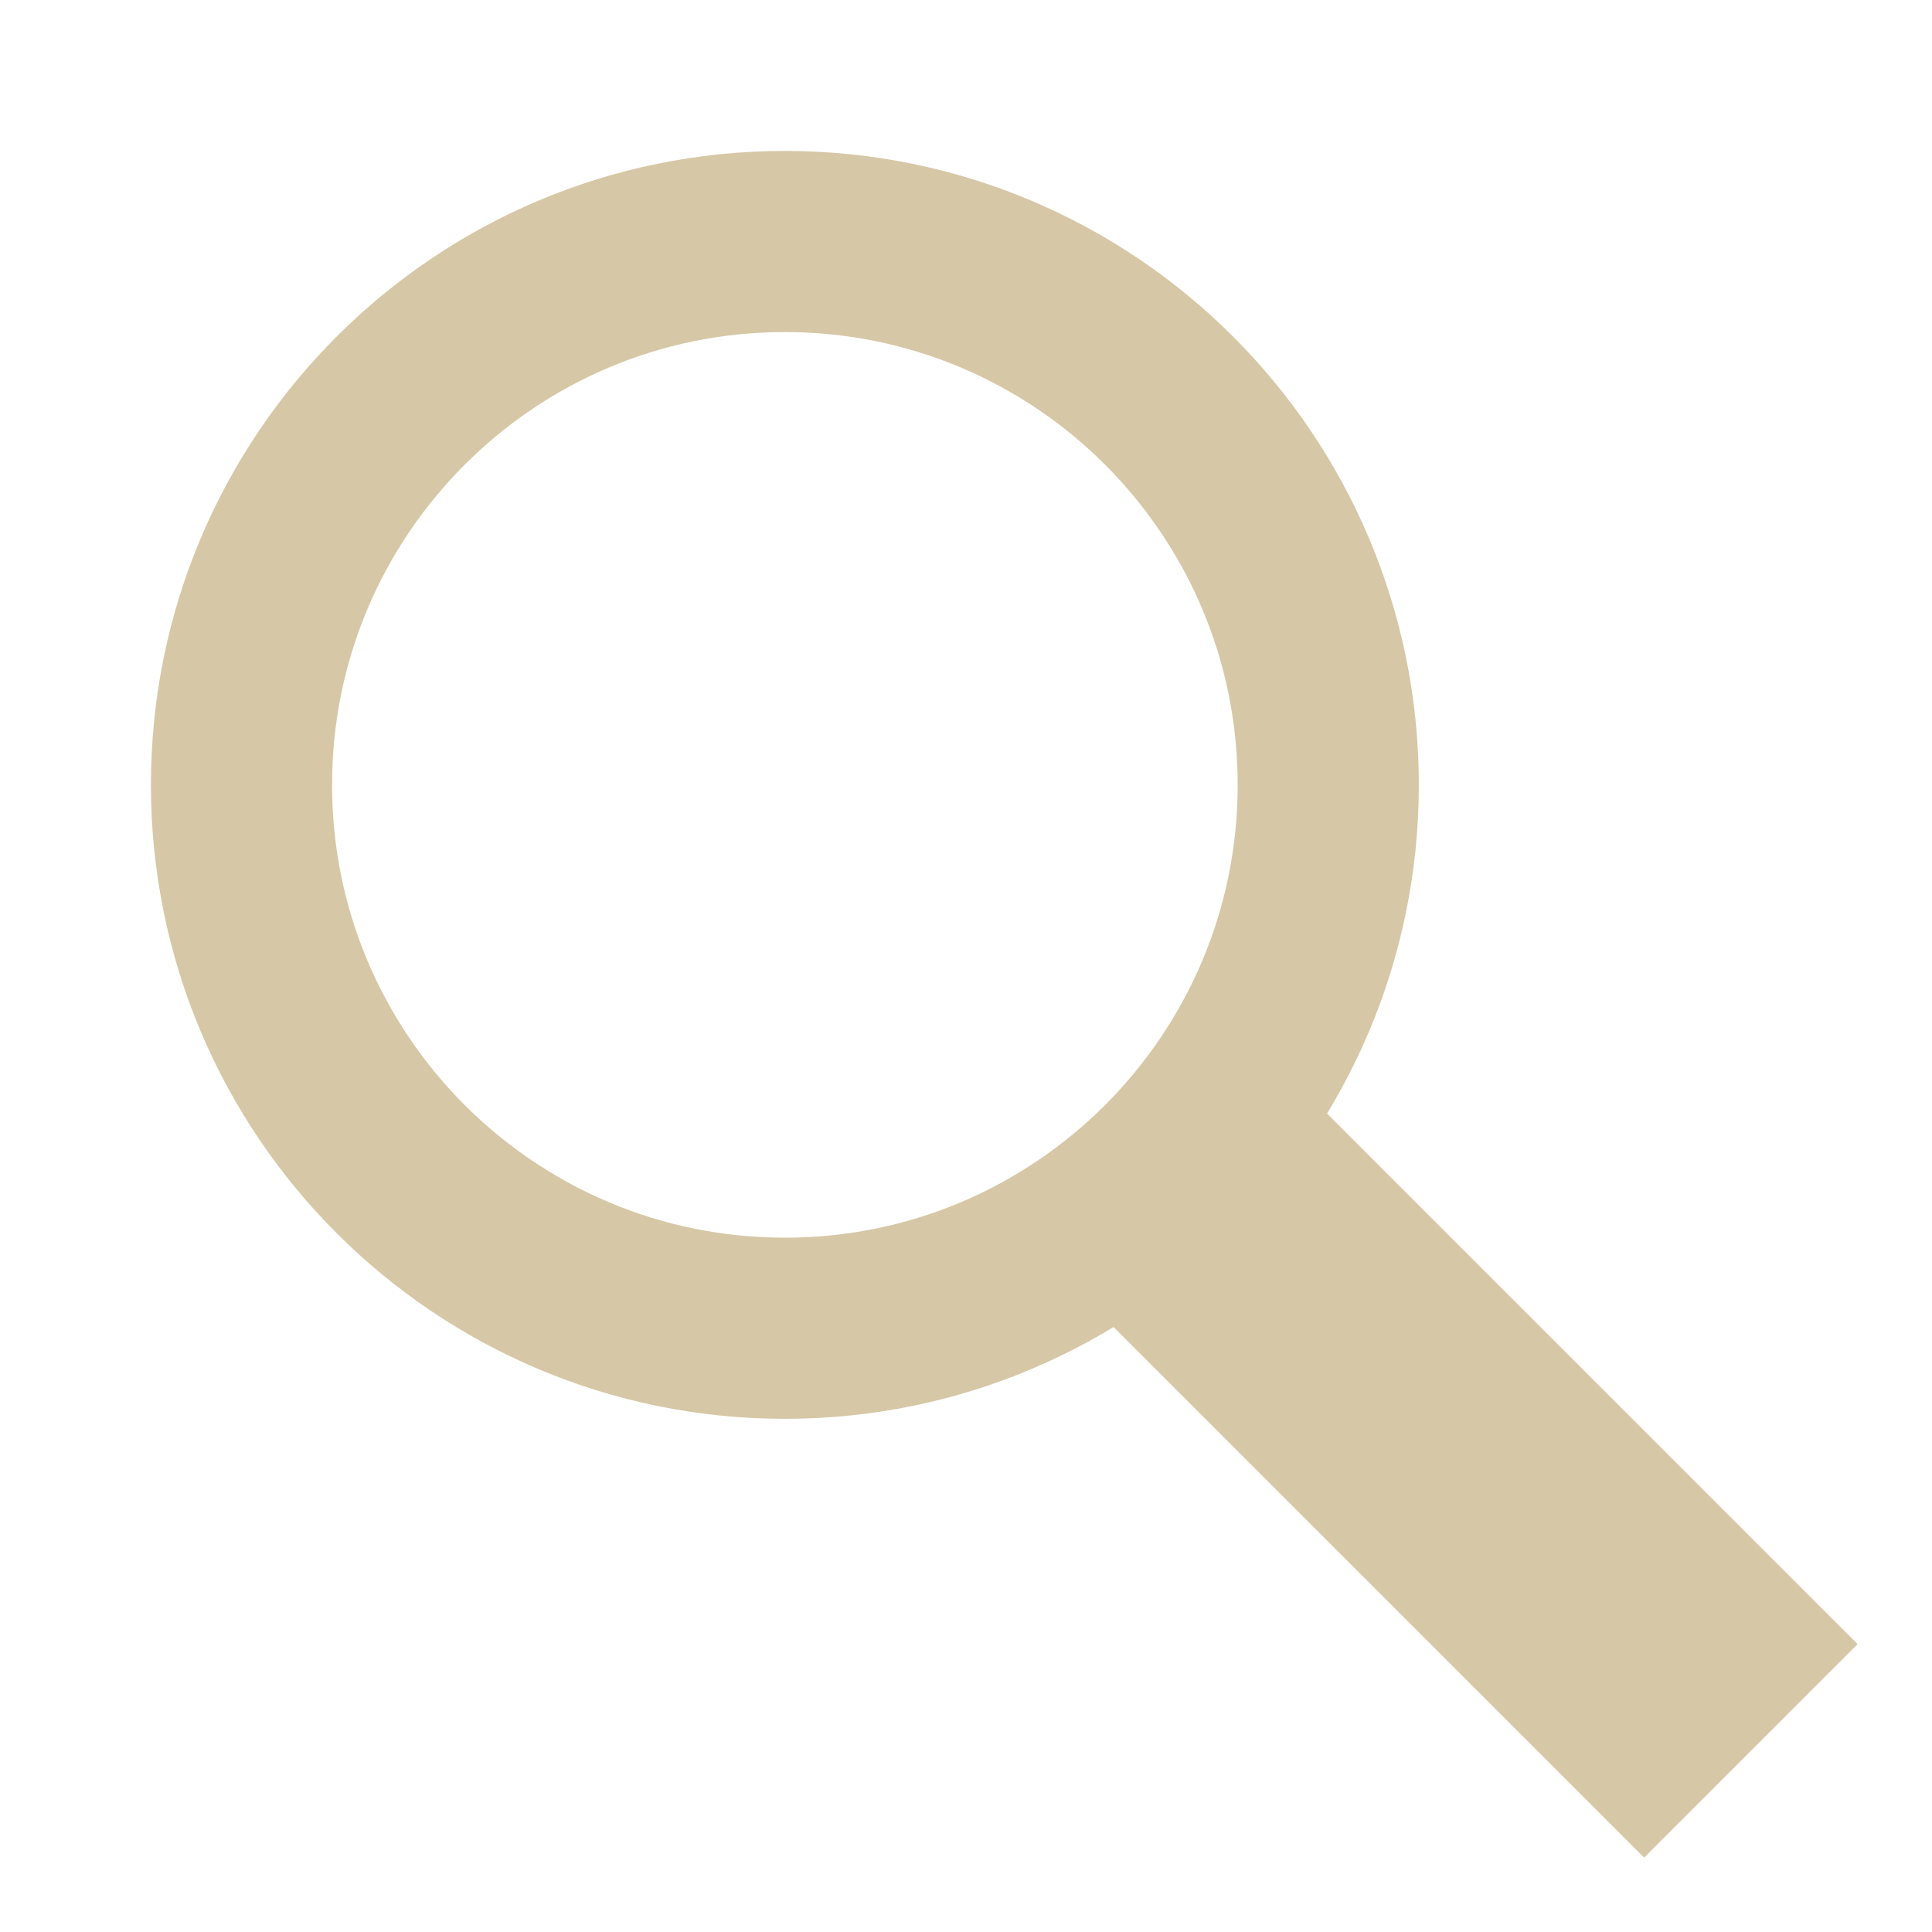
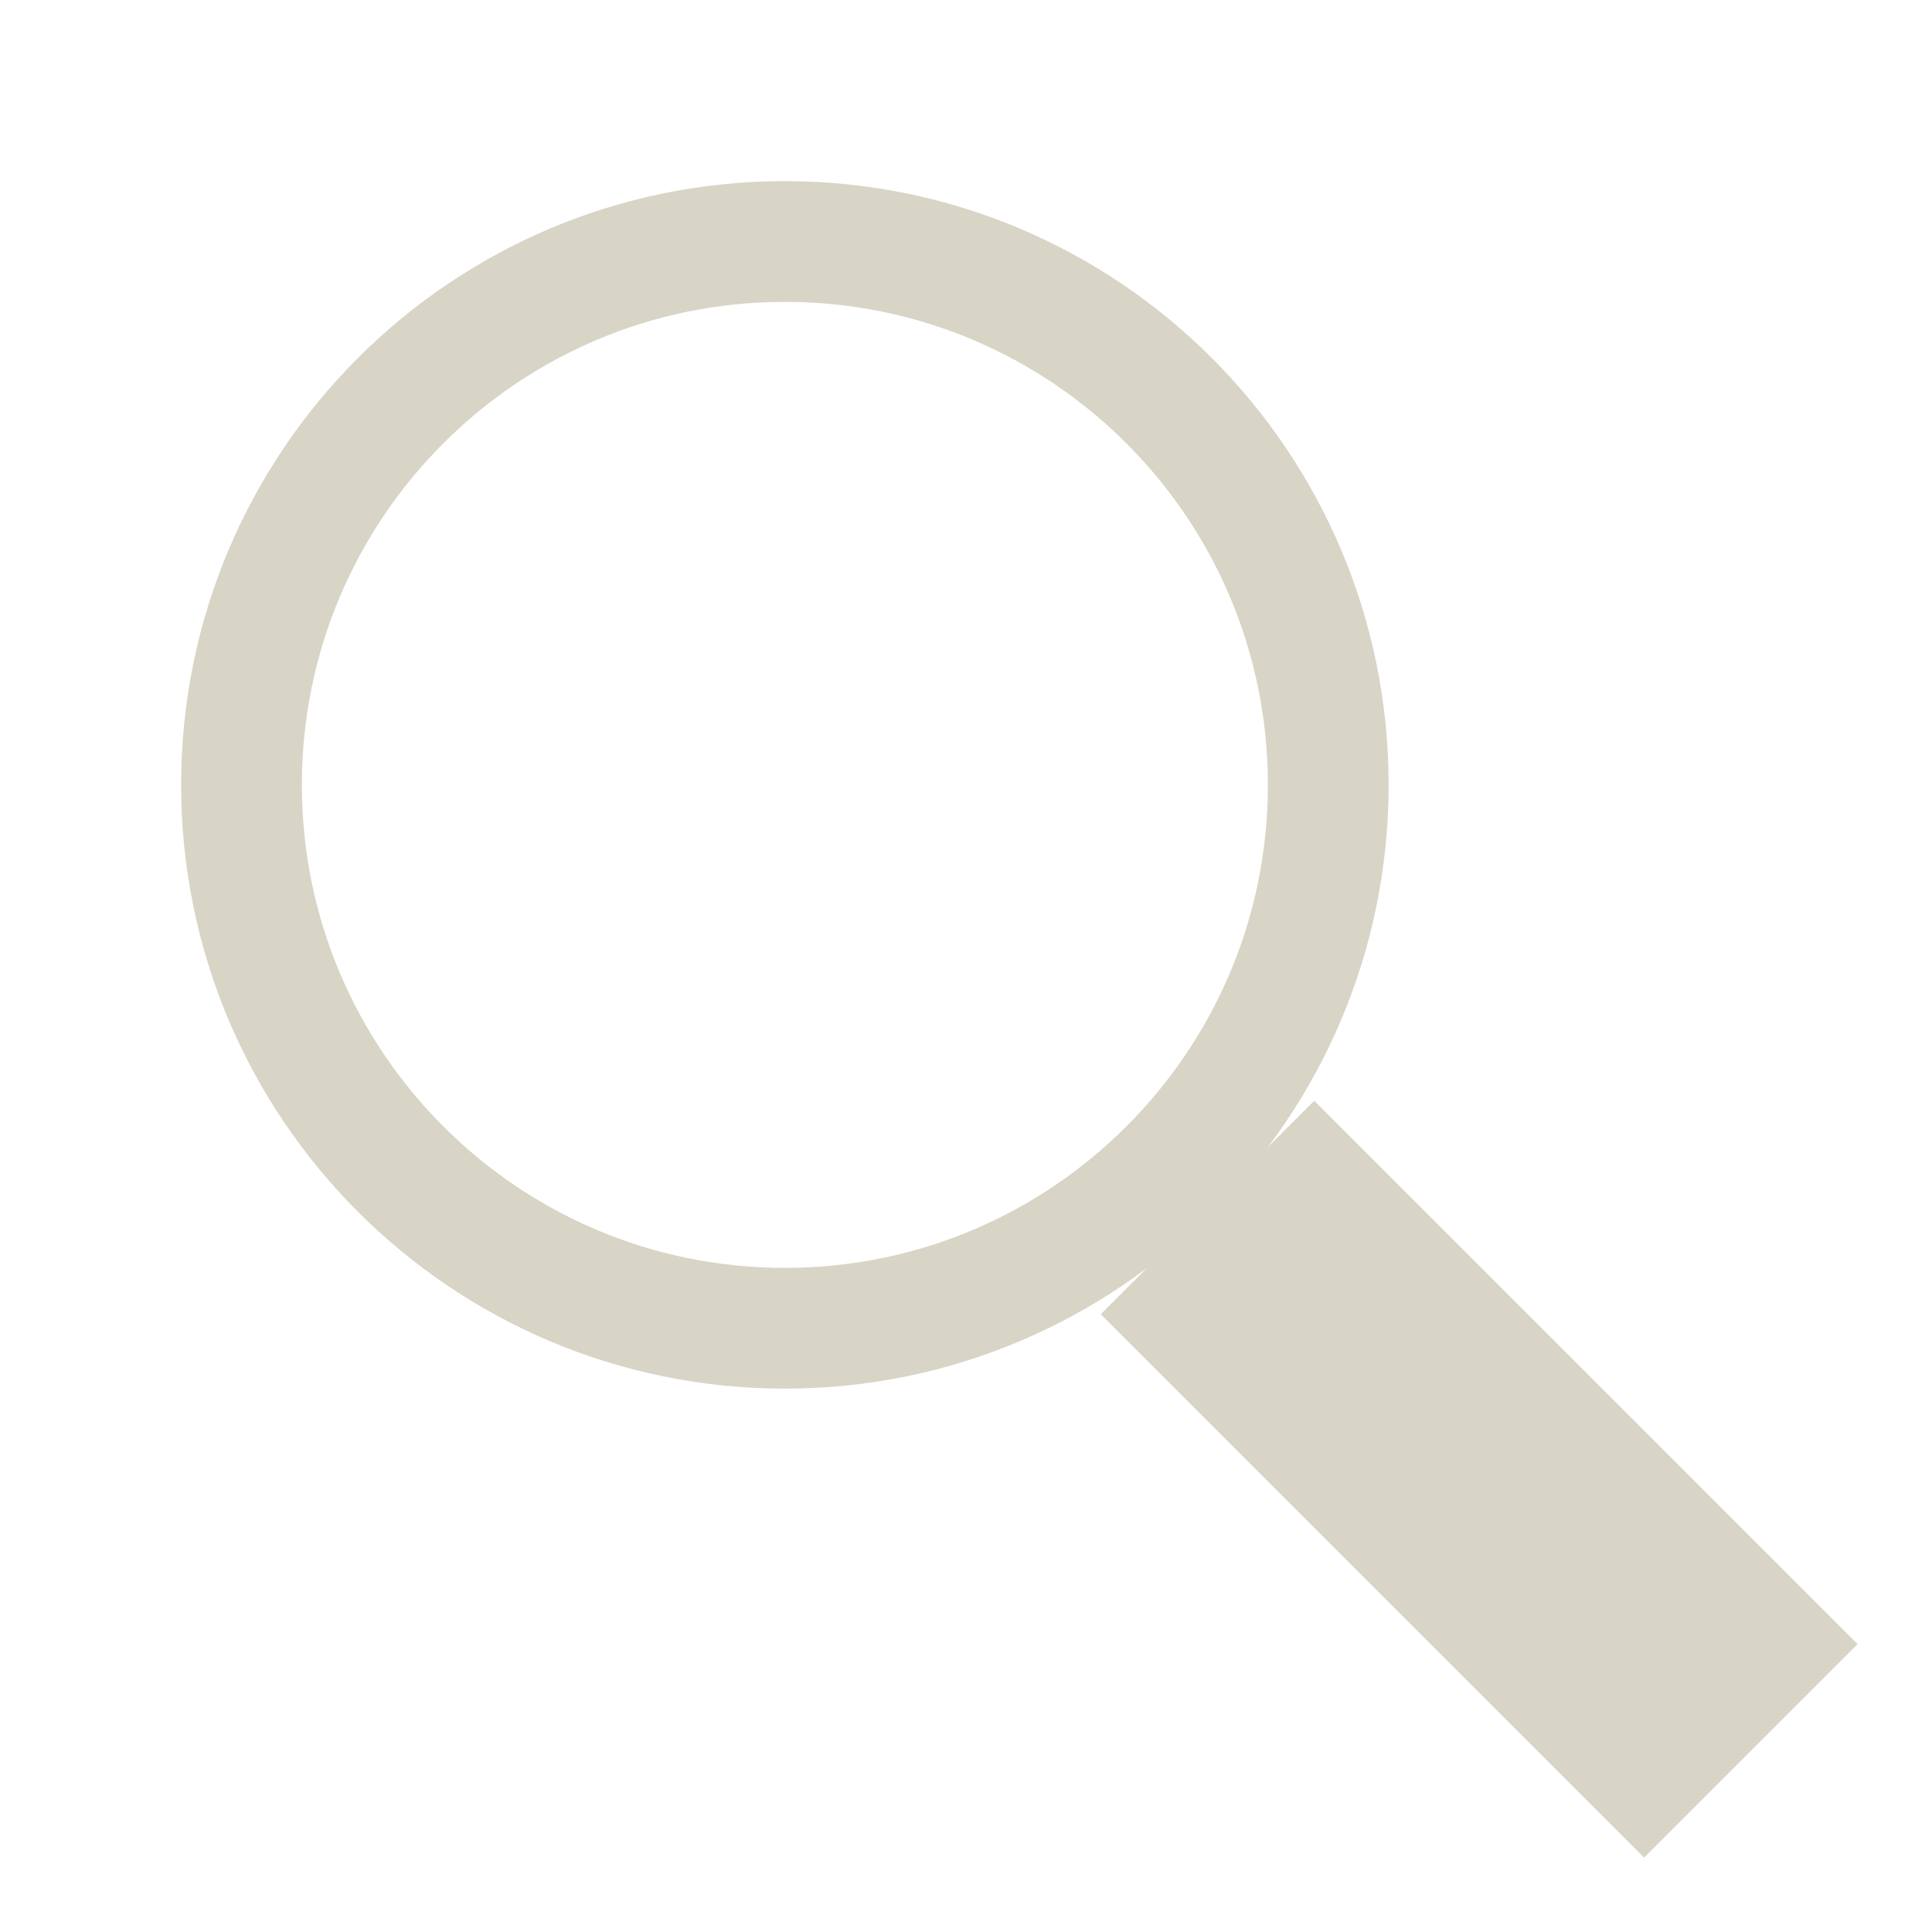
<svg xmlns="http://www.w3.org/2000/svg" width="32" height="32" viewBox="0 0 32 32">
-   <g fill="#d6c7a6">
-     <circle cx="13" cy="13" r="9" fill="none" stroke="#d6c7a6" stroke-width="3" />
-     <path d="M20 20L29 29" stroke="#d6c7a6" stroke-width="5" />
+   <g fill="#d8d5c6">
+     <circle cx="13" cy="13" r="9" fill="none" stroke="#d8d5c6" stroke-width="2" />
+     <path d="M20 20L29 29" stroke="#d8d5c6" stroke-width="5" />
  </g>
</svg>
